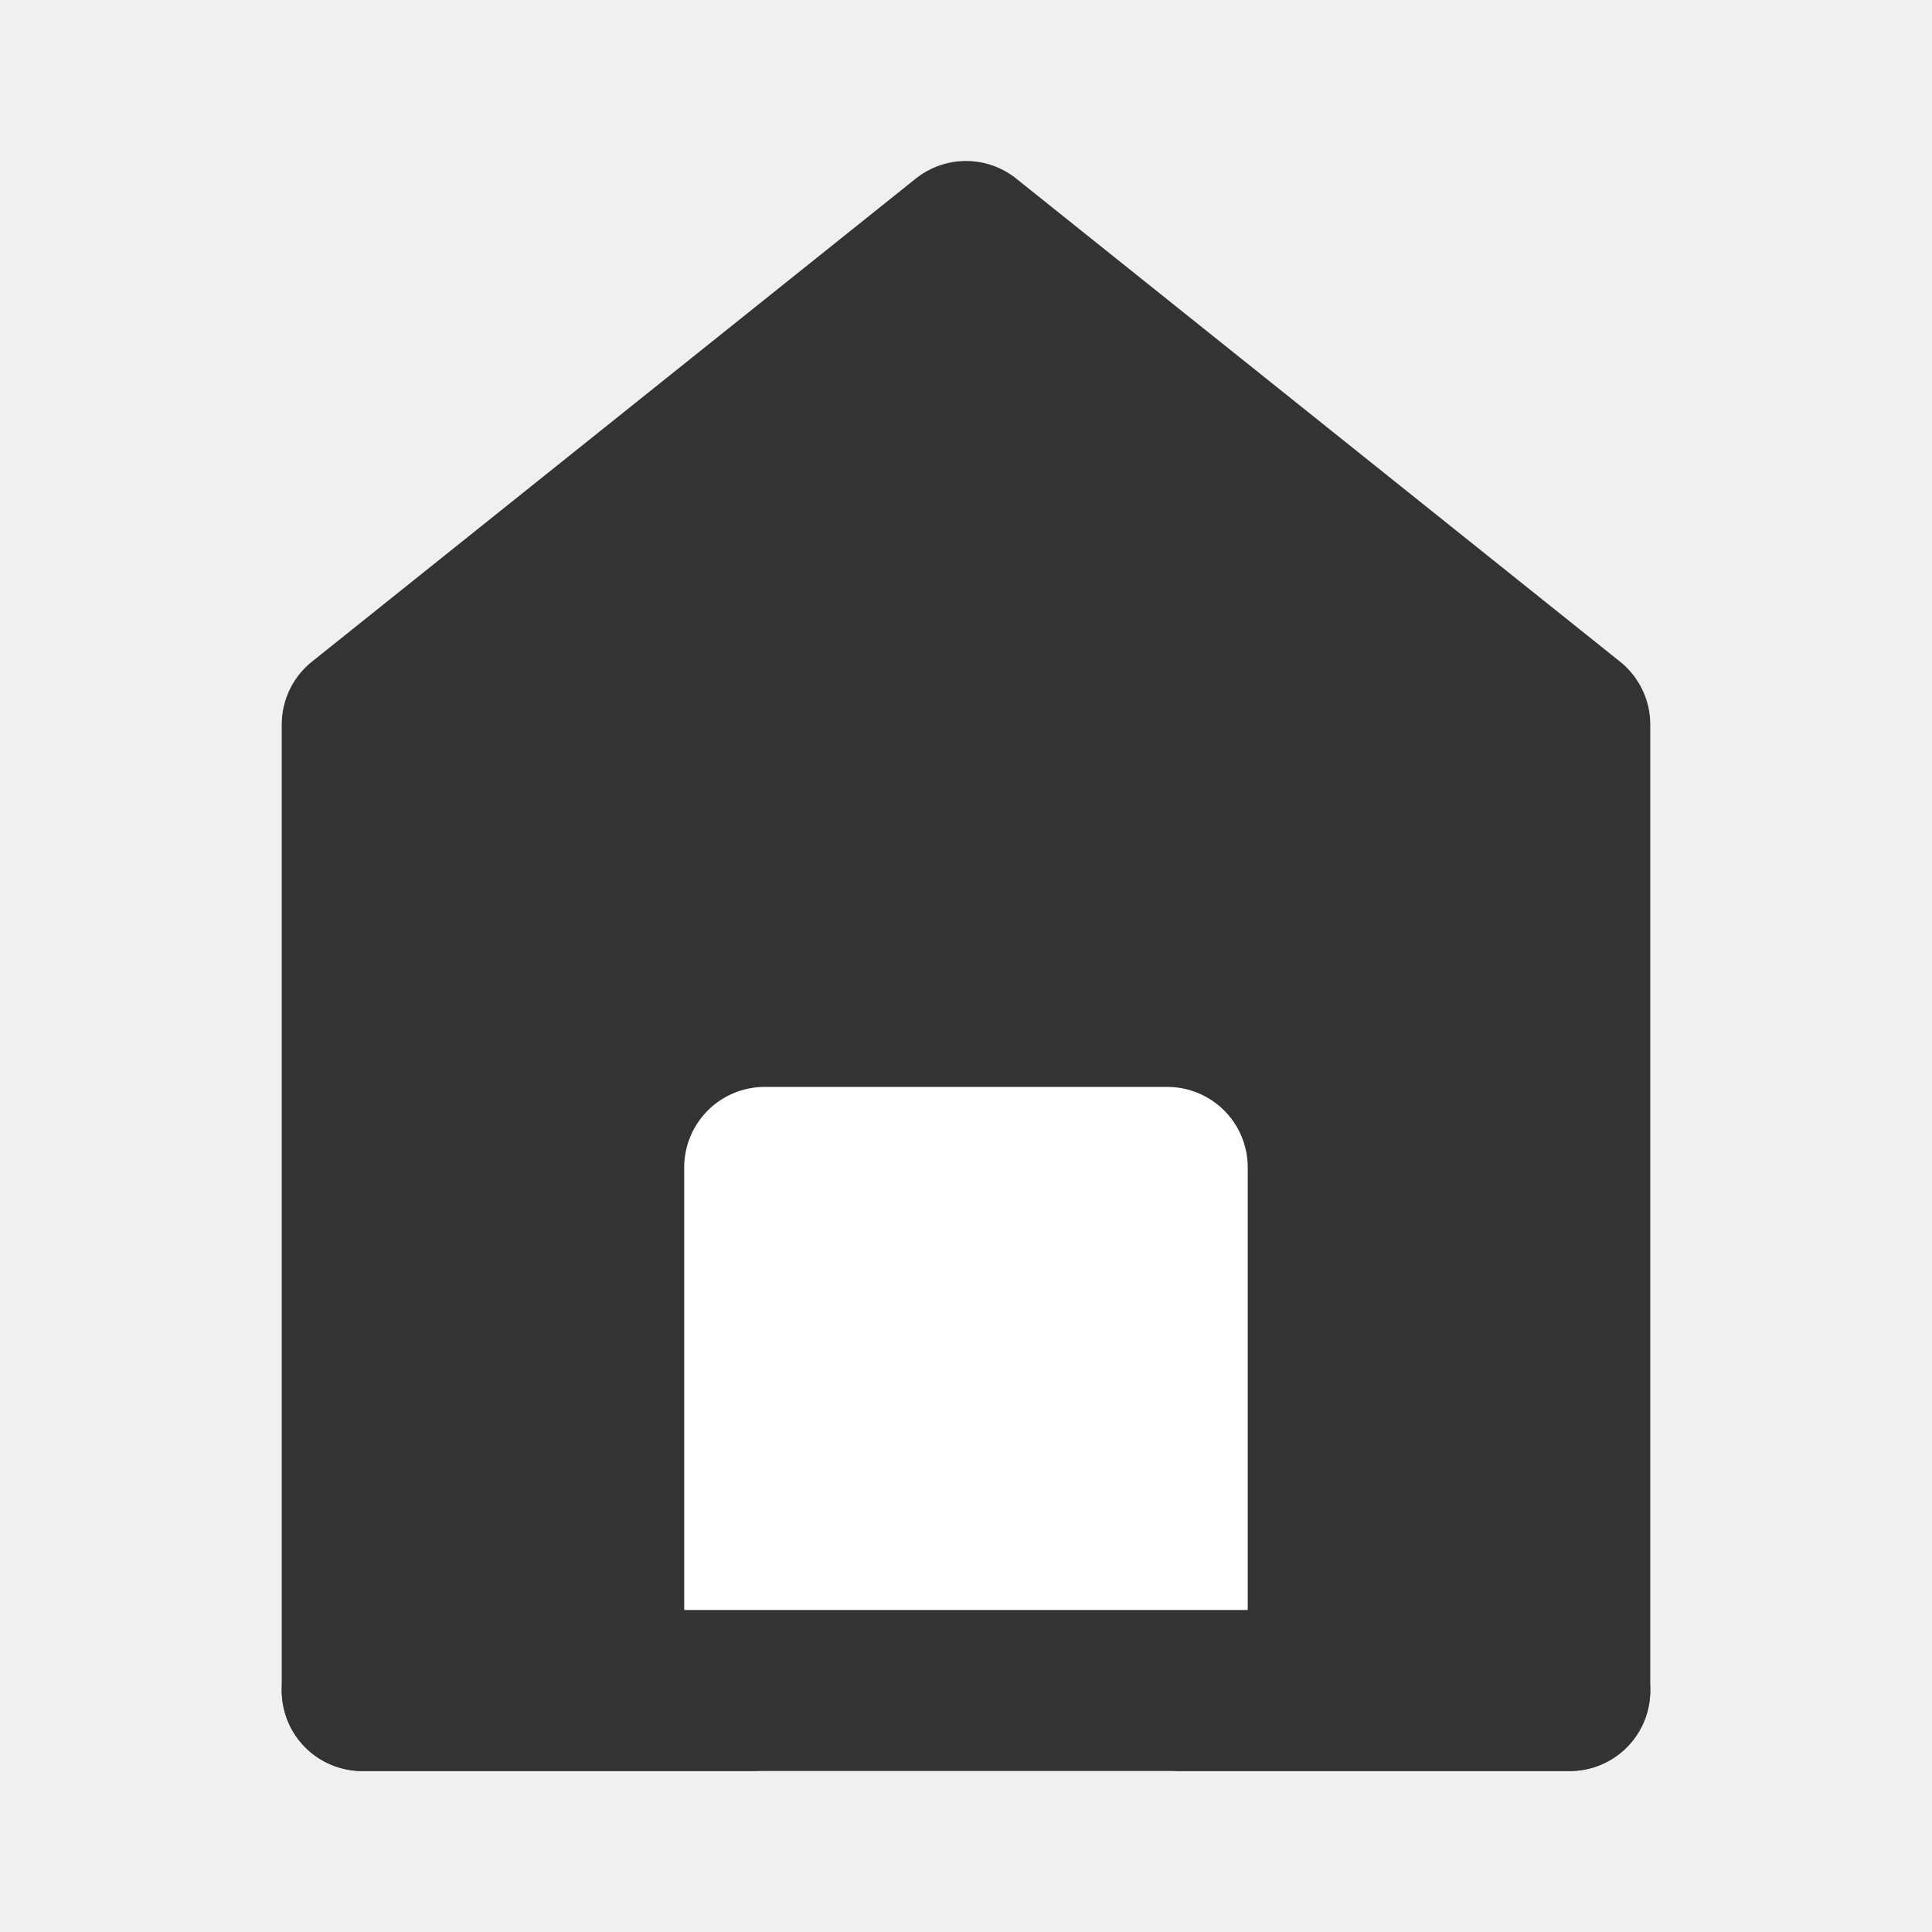
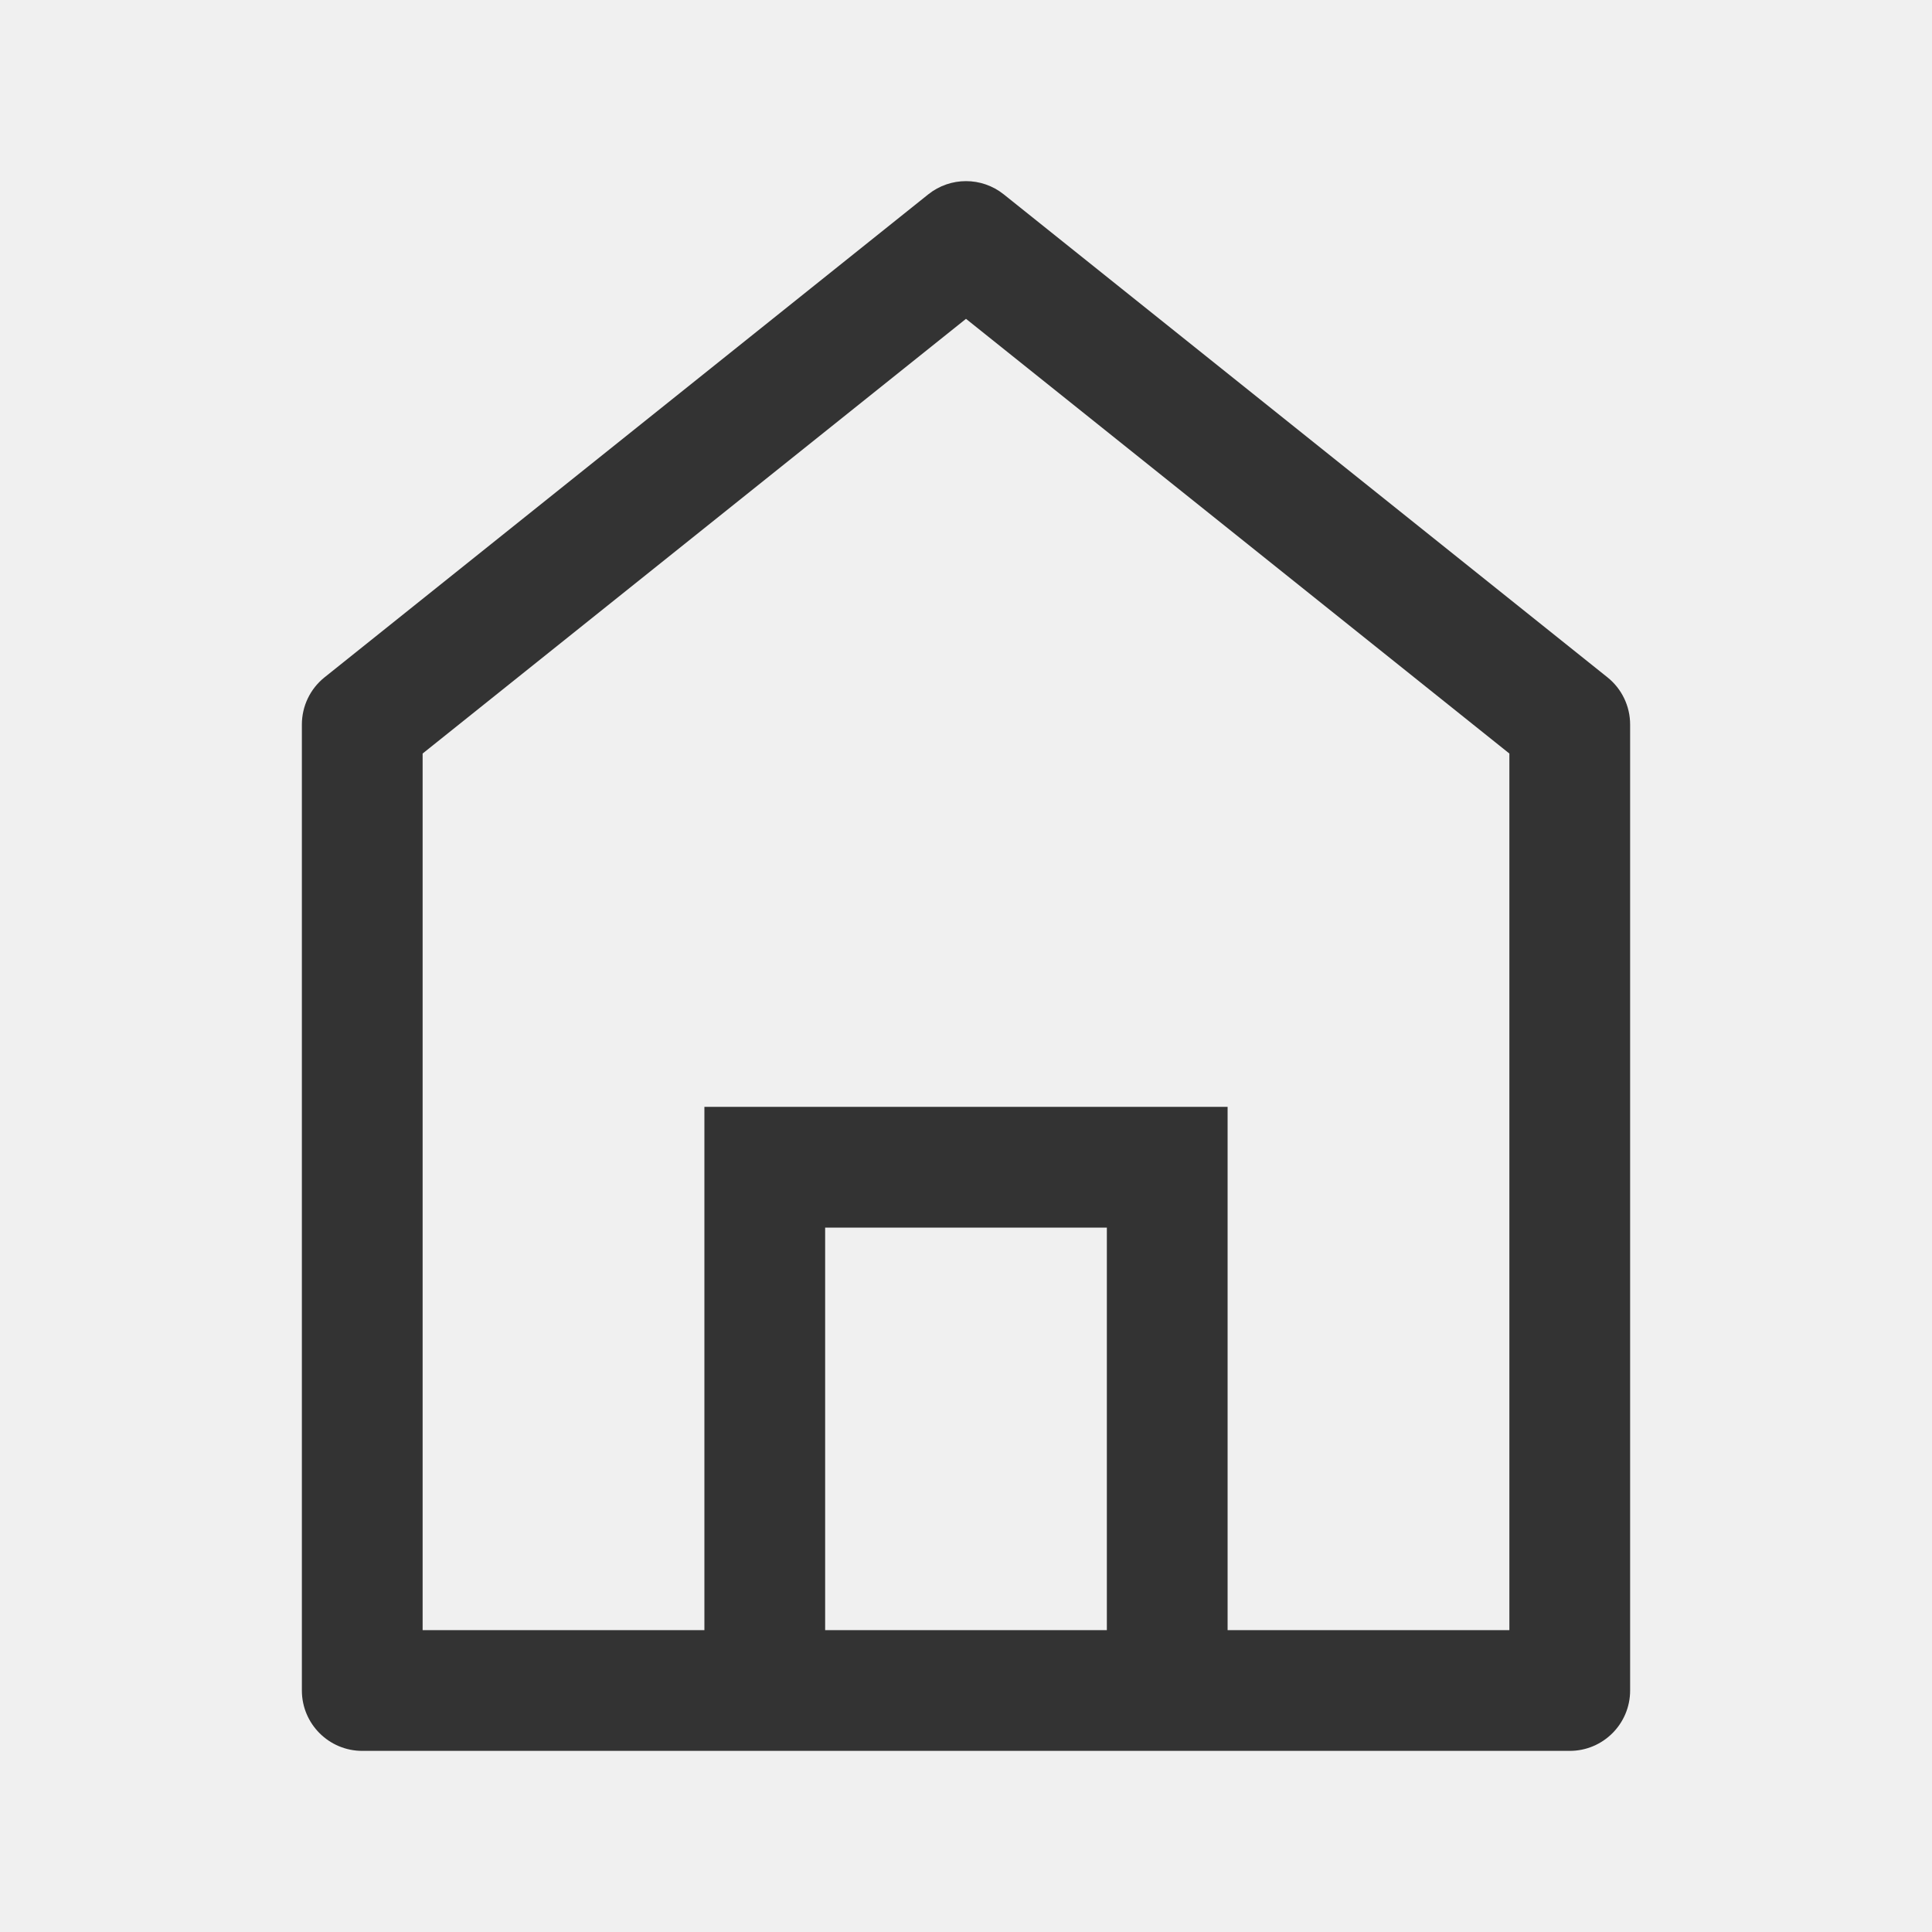
<svg xmlns="http://www.w3.org/2000/svg" width="32" height="32" viewBox="0 0 32 32" fill="none">
-   <path d="M6 12V28H26V12L16 4L6 12Z" fill="#333333" stroke="#333333" stroke-width="2.667" stroke-linecap="round" stroke-linejoin="round" />
-   <path d="M12.666 19.336V28.003H19.333V19.336H12.666Z" fill="white" stroke="white" stroke-width="2.667" stroke-linejoin="round" />
-   <path d="M6 28H26" stroke="#333333" stroke-width="2.667" stroke-linecap="round" />
+   <path d="M6 12L5.375 11.219C5.138 11.409 5 11.696 5 12H6ZM6 28H5C5 28.552 5.448 29 6 29V28ZM26 28V29C26.552 29 27 28.552 27 28H26ZM26 12H27C27 11.696 26.862 11.409 26.625 11.219L26 12ZM16 4L16.625 3.219C16.259 2.927 15.741 2.927 15.375 3.219L16 4ZM12.667 19.333V18.333H11.667V19.333H12.667ZM12.667 28H11.667V29H12.667V28ZM19.333 28V29H20.333V28H19.333ZM19.333 19.333H20.333V18.333H19.333V19.333ZM6 12H5V28H6H7V12H6ZM6 28V29H26V28V27H6V28ZM26 28H27V12H26H25V28H26ZM26 12L26.625 11.219L16.625 3.219L16 4L15.375 4.781L25.375 12.781L26 12ZM16 4L15.375 3.219L5.375 11.219L6 12L6.625 12.781L16.625 4.781L16 4ZM12.667 19.333H11.667V28H12.667H13.667V19.333H12.667ZM12.667 28V29H19.333V28V27H12.667V28ZM19.333 28H20.333V19.333H19.333H18.333V28H19.333ZM19.333 19.333V18.333H12.667V19.333V20.333H19.333V19.333Z" fill="#333333" />
</svg>
